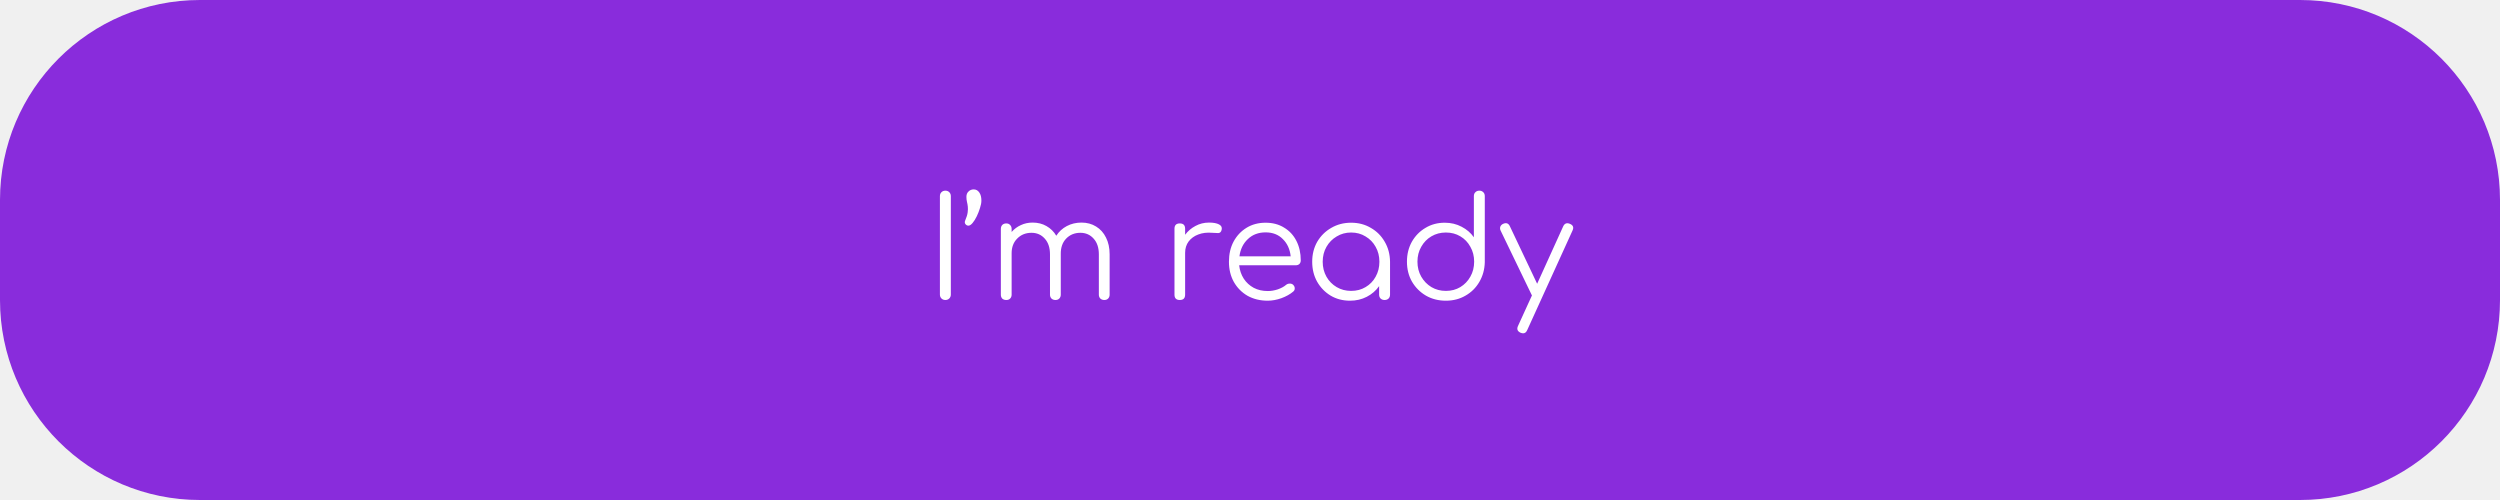
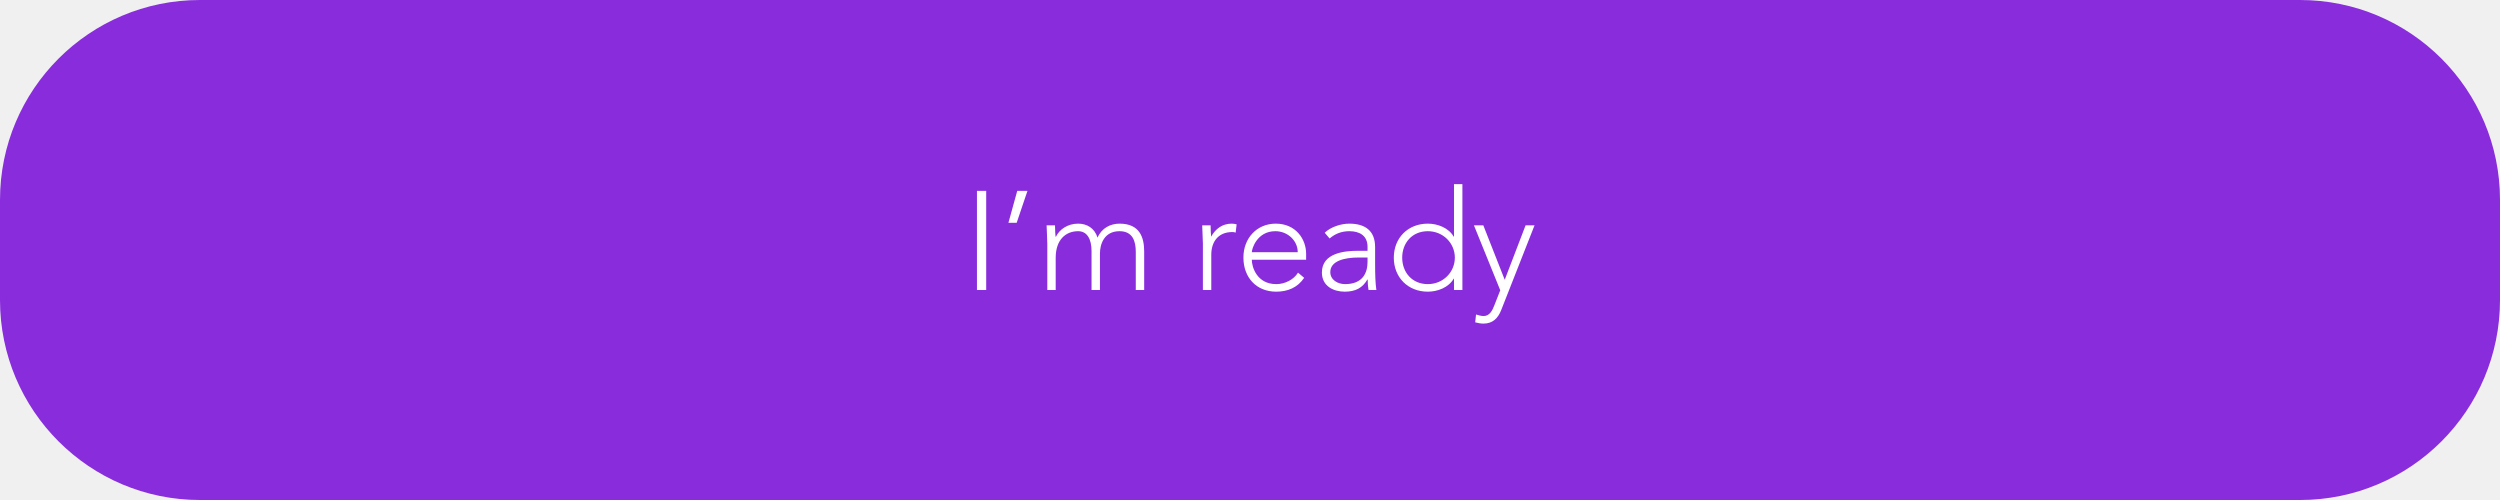
<svg xmlns="http://www.w3.org/2000/svg" width="250" height="50" viewBox="0 0 250 50" fill="none">
  <rect width="250" height="50" rx="20" fill="#892CDC" />
-   <path d="M94.537 30C94.378 30 94.248 29.949 94.145 29.846C94.042 29.743 93.991 29.613 93.991 29.454V19.612C93.991 19.453 94.042 19.323 94.145 19.22C94.248 19.117 94.378 19.066 94.537 19.066C94.695 19.066 94.826 19.117 94.929 19.22C95.031 19.323 95.083 19.453 95.083 19.612V29.454C95.083 29.613 95.031 29.743 94.929 29.846C94.826 29.949 94.695 30 94.537 30ZM96.837 22.566C96.725 22.566 96.627 22.515 96.543 22.412C96.469 22.309 96.459 22.193 96.515 22.062C96.655 21.735 96.739 21.46 96.767 21.236C96.795 21.012 96.8 20.821 96.781 20.662C96.763 20.494 96.735 20.335 96.697 20.186C96.66 20.037 96.641 19.869 96.641 19.682C96.641 19.458 96.711 19.281 96.851 19.15C96.991 19.01 97.164 18.94 97.369 18.94C97.603 18.94 97.789 19.043 97.929 19.248C98.069 19.444 98.139 19.715 98.139 20.06C98.139 20.275 98.093 20.522 97.999 20.802C97.915 21.082 97.808 21.357 97.677 21.628C97.547 21.899 97.407 22.123 97.257 22.3C97.108 22.477 96.968 22.566 96.837 22.566ZM100.631 30C100.463 30 100.328 29.953 100.225 29.86C100.132 29.757 100.085 29.627 100.085 29.468V22.888C100.085 22.729 100.132 22.599 100.225 22.496C100.328 22.393 100.463 22.342 100.631 22.342C100.79 22.342 100.916 22.393 101.009 22.496C101.112 22.599 101.163 22.729 101.163 22.888V23.196C101.425 22.897 101.733 22.669 102.087 22.51C102.442 22.342 102.834 22.258 103.263 22.258C103.786 22.258 104.248 22.375 104.649 22.608C105.06 22.841 105.387 23.163 105.629 23.574C105.891 23.163 106.241 22.841 106.679 22.608C107.118 22.375 107.608 22.258 108.149 22.258C108.7 22.258 109.185 22.389 109.605 22.65C110.035 22.911 110.366 23.28 110.599 23.756C110.842 24.232 110.963 24.792 110.963 25.436V29.468C110.963 29.627 110.912 29.757 110.809 29.86C110.716 29.953 110.59 30 110.431 30C110.273 30 110.142 29.953 110.039 29.86C109.937 29.757 109.885 29.627 109.885 29.468V25.436C109.885 24.773 109.713 24.251 109.367 23.868C109.022 23.476 108.579 23.28 108.037 23.28C107.459 23.28 106.983 23.476 106.609 23.868C106.245 24.251 106.068 24.764 106.077 25.408V25.436V29.468C106.077 29.627 106.026 29.757 105.923 29.86C105.83 29.953 105.704 30 105.545 30C105.387 30 105.256 29.953 105.153 29.86C105.051 29.757 104.999 29.627 104.999 29.468V25.436C104.999 24.773 104.827 24.251 104.481 23.868C104.136 23.476 103.693 23.28 103.151 23.28C102.573 23.28 102.097 23.471 101.723 23.854C101.35 24.227 101.163 24.717 101.163 25.324V29.468C101.163 29.627 101.112 29.757 101.009 29.86C100.916 29.953 100.79 30 100.631 30ZM117.98 30C117.626 30 117.448 29.823 117.448 29.468V22.874C117.448 22.519 117.626 22.342 117.98 22.342C118.335 22.342 118.512 22.519 118.512 22.874V23.476C118.792 23.103 119.138 22.809 119.548 22.594C119.959 22.37 120.412 22.258 120.906 22.258C121.336 22.258 121.667 22.319 121.9 22.44C122.134 22.561 122.222 22.739 122.166 22.972C122.12 23.187 122.008 23.299 121.83 23.308C121.662 23.308 121.462 23.299 121.228 23.28C120.706 23.233 120.239 23.289 119.828 23.448C119.427 23.597 119.105 23.831 118.862 24.148C118.629 24.465 118.512 24.843 118.512 25.282V29.468C118.512 29.823 118.335 30 117.98 30ZM126.772 30.07C126.016 30.07 125.344 29.907 124.756 29.58C124.177 29.244 123.72 28.782 123.384 28.194C123.057 27.606 122.894 26.934 122.894 26.178C122.894 25.413 123.048 24.741 123.356 24.162C123.673 23.574 124.107 23.112 124.658 22.776C125.209 22.44 125.843 22.272 126.562 22.272C127.271 22.272 127.887 22.435 128.41 22.762C128.942 23.079 129.353 23.523 129.642 24.092C129.931 24.661 130.076 25.31 130.076 26.038C130.076 26.187 130.029 26.309 129.936 26.402C129.843 26.486 129.721 26.528 129.572 26.528H123.916C123.972 27.032 124.126 27.48 124.378 27.872C124.63 28.255 124.961 28.558 125.372 28.782C125.783 28.997 126.249 29.104 126.772 29.104C127.108 29.104 127.444 29.048 127.78 28.936C128.125 28.815 128.401 28.665 128.606 28.488C128.709 28.404 128.825 28.362 128.956 28.362C129.087 28.353 129.199 28.385 129.292 28.46C129.413 28.572 129.474 28.693 129.474 28.824C129.483 28.955 129.432 29.067 129.32 29.16C129.012 29.421 128.62 29.641 128.144 29.818C127.668 29.986 127.211 30.07 126.772 30.07ZM126.562 23.238C125.843 23.238 125.251 23.462 124.784 23.91C124.317 24.349 124.037 24.923 123.944 25.632H129.068C128.993 24.923 128.732 24.349 128.284 23.91C127.845 23.462 127.271 23.238 126.562 23.238ZM135 30.07C134.282 30.07 133.638 29.902 133.068 29.566C132.499 29.221 132.046 28.754 131.71 28.166C131.384 27.578 131.22 26.915 131.22 26.178C131.22 25.431 131.388 24.764 131.724 24.176C132.07 23.588 132.536 23.126 133.124 22.79C133.712 22.445 134.375 22.272 135.112 22.272C135.85 22.272 136.508 22.445 137.086 22.79C137.674 23.126 138.136 23.588 138.472 24.176C138.818 24.764 138.995 25.431 139.004 26.178V29.468C139.004 29.627 138.953 29.757 138.85 29.86C138.748 29.953 138.617 30 138.458 30C138.3 30 138.169 29.953 138.066 29.86C137.964 29.757 137.912 29.627 137.912 29.468V28.614C137.595 29.062 137.184 29.417 136.68 29.678C136.176 29.939 135.616 30.07 135 30.07ZM135.112 29.09C135.654 29.09 136.134 28.964 136.554 28.712C136.984 28.46 137.32 28.115 137.562 27.676C137.814 27.228 137.94 26.729 137.94 26.178C137.94 25.618 137.814 25.119 137.562 24.68C137.32 24.241 136.984 23.896 136.554 23.644C136.134 23.383 135.654 23.252 135.112 23.252C134.58 23.252 134.1 23.383 133.67 23.644C133.241 23.896 132.9 24.241 132.648 24.68C132.396 25.119 132.27 25.618 132.27 26.178C132.27 26.729 132.396 27.228 132.648 27.676C132.9 28.115 133.241 28.46 133.67 28.712C134.1 28.964 134.58 29.09 135.112 29.09ZM144.587 30.07C143.849 30.07 143.187 29.902 142.599 29.566C142.011 29.221 141.544 28.754 141.199 28.166C140.863 27.578 140.695 26.911 140.695 26.164C140.695 25.427 140.858 24.764 141.185 24.176C141.521 23.588 141.973 23.126 142.543 22.79C143.112 22.445 143.756 22.272 144.475 22.272C145.1 22.272 145.665 22.407 146.169 22.678C146.673 22.939 147.079 23.289 147.387 23.728V19.612C147.387 19.444 147.438 19.313 147.541 19.22C147.643 19.117 147.774 19.066 147.933 19.066C148.091 19.066 148.222 19.117 148.325 19.22C148.427 19.313 148.479 19.444 148.479 19.612V26.22C148.46 26.948 148.278 27.606 147.933 28.194C147.597 28.773 147.135 29.23 146.547 29.566C145.968 29.902 145.315 30.07 144.587 30.07ZM144.587 29.09C145.128 29.09 145.609 28.964 146.029 28.712C146.458 28.451 146.794 28.101 147.037 27.662C147.289 27.223 147.415 26.724 147.415 26.164C147.415 25.613 147.289 25.119 147.037 24.68C146.794 24.232 146.458 23.882 146.029 23.63C145.609 23.378 145.128 23.252 144.587 23.252C144.055 23.252 143.574 23.378 143.145 23.63C142.715 23.882 142.375 24.232 142.123 24.68C141.871 25.119 141.745 25.613 141.745 26.164C141.745 26.724 141.871 27.223 142.123 27.662C142.375 28.101 142.715 28.451 143.145 28.712C143.574 28.964 144.055 29.09 144.587 29.09ZM152.315 33.332C152.241 33.332 152.157 33.313 152.063 33.276C151.746 33.136 151.657 32.912 151.797 32.604L153.197 29.538L153.183 29.524L150.061 23.056C149.996 22.916 149.987 22.785 150.033 22.664C150.08 22.543 150.173 22.449 150.313 22.384C150.621 22.244 150.845 22.323 150.985 22.622L153.715 28.376L156.319 22.636C156.459 22.337 156.683 22.253 156.991 22.384C157.309 22.515 157.397 22.734 157.257 23.042L152.721 33.01C152.628 33.225 152.493 33.332 152.315 33.332Z" fill="white" />
+   <path d="M97.695 29H98.619V19.088H97.695V29ZM100.842 22.28H101.668L102.746 19.088H101.724L100.842 22.28ZM104.73 29H105.57V25.766C105.57 23.988 106.564 23.12 107.81 23.12C108.72 23.12 109.154 23.918 109.154 25.108V29H109.994V25.36C109.994 24.436 110.4 23.12 111.954 23.12C113.284 23.12 113.578 24.142 113.578 25.192V29H114.418V25.15C114.418 23.736 113.97 22.364 111.954 22.364C111.058 22.364 110.162 22.798 109.756 23.764C109.448 22.784 108.664 22.364 107.81 22.364C106.76 22.364 105.934 22.952 105.598 23.666H105.556C105.528 23.54 105.514 23.008 105.5 22.532H104.66C104.66 22.868 104.73 23.876 104.73 24.352V29ZM120.289 29H121.129V25.472C121.129 24.212 121.787 23.204 123.243 23.204C123.327 23.204 123.439 23.218 123.565 23.26L123.663 22.434C123.495 22.392 123.341 22.364 123.173 22.364C122.207 22.364 121.535 22.91 121.115 23.666C121.087 23.54 121.073 23.008 121.059 22.532H120.219C120.219 22.868 120.289 23.876 120.289 24.352V29ZM129.801 27.264C129.381 27.964 128.485 28.412 127.631 28.412C125.671 28.412 125.181 26.676 125.181 25.976H130.613V25.388C130.613 23.89 129.563 22.364 127.575 22.364C125.685 22.364 124.341 23.82 124.341 25.752C124.341 27.754 125.643 29.168 127.617 29.168C128.765 29.168 129.759 28.762 130.417 27.782L129.801 27.264ZM125.181 25.22C125.181 24.884 125.699 23.12 127.533 23.12C128.779 23.12 129.773 24.072 129.773 25.22H125.181ZM137.51 24.702C137.51 23.064 136.502 22.364 134.934 22.364C134.094 22.364 133.086 22.686 132.47 23.274L132.96 23.848C133.534 23.358 134.178 23.12 134.934 23.12C135.97 23.12 136.754 23.568 136.754 24.688V25.08H135.774C134.5 25.08 132.19 25.276 132.19 27.25C132.19 28.622 133.366 29.168 134.472 29.168C135.564 29.168 136.264 28.776 136.74 27.95H136.768C136.768 28.314 136.796 28.678 136.852 29H137.636C137.538 28.258 137.51 27.544 137.51 26.284V24.702ZM136.754 25.752V26.186C136.754 27.264 136.292 28.412 134.5 28.412C133.8 28.412 133.03 28.006 133.03 27.208C133.03 26.102 134.43 25.752 135.83 25.752H136.754ZM145.4 29H146.24V18.416H145.4V23.666H145.372C144.854 22.77 143.748 22.364 142.782 22.364C140.794 22.364 139.38 23.792 139.38 25.766C139.38 27.74 140.794 29.168 142.782 29.168C143.748 29.168 144.854 28.762 145.372 27.866H145.4V29ZM145.484 25.766C145.484 27.222 144.308 28.412 142.782 28.412C141.2 28.412 140.22 27.222 140.22 25.766C140.22 24.31 141.2 23.12 142.782 23.12C144.308 23.12 145.484 24.31 145.484 25.766ZM153.455 22.532H152.559L150.473 27.978L148.331 22.532H147.393L150.025 29.028L149.437 30.526C149.241 31.03 148.975 31.604 148.359 31.604C148.107 31.604 147.841 31.52 147.603 31.45L147.519 32.234C147.785 32.304 148.065 32.36 148.345 32.36C149.269 32.36 149.801 31.828 150.123 31.002L153.455 22.532Z" fill="white" />
</svg>
